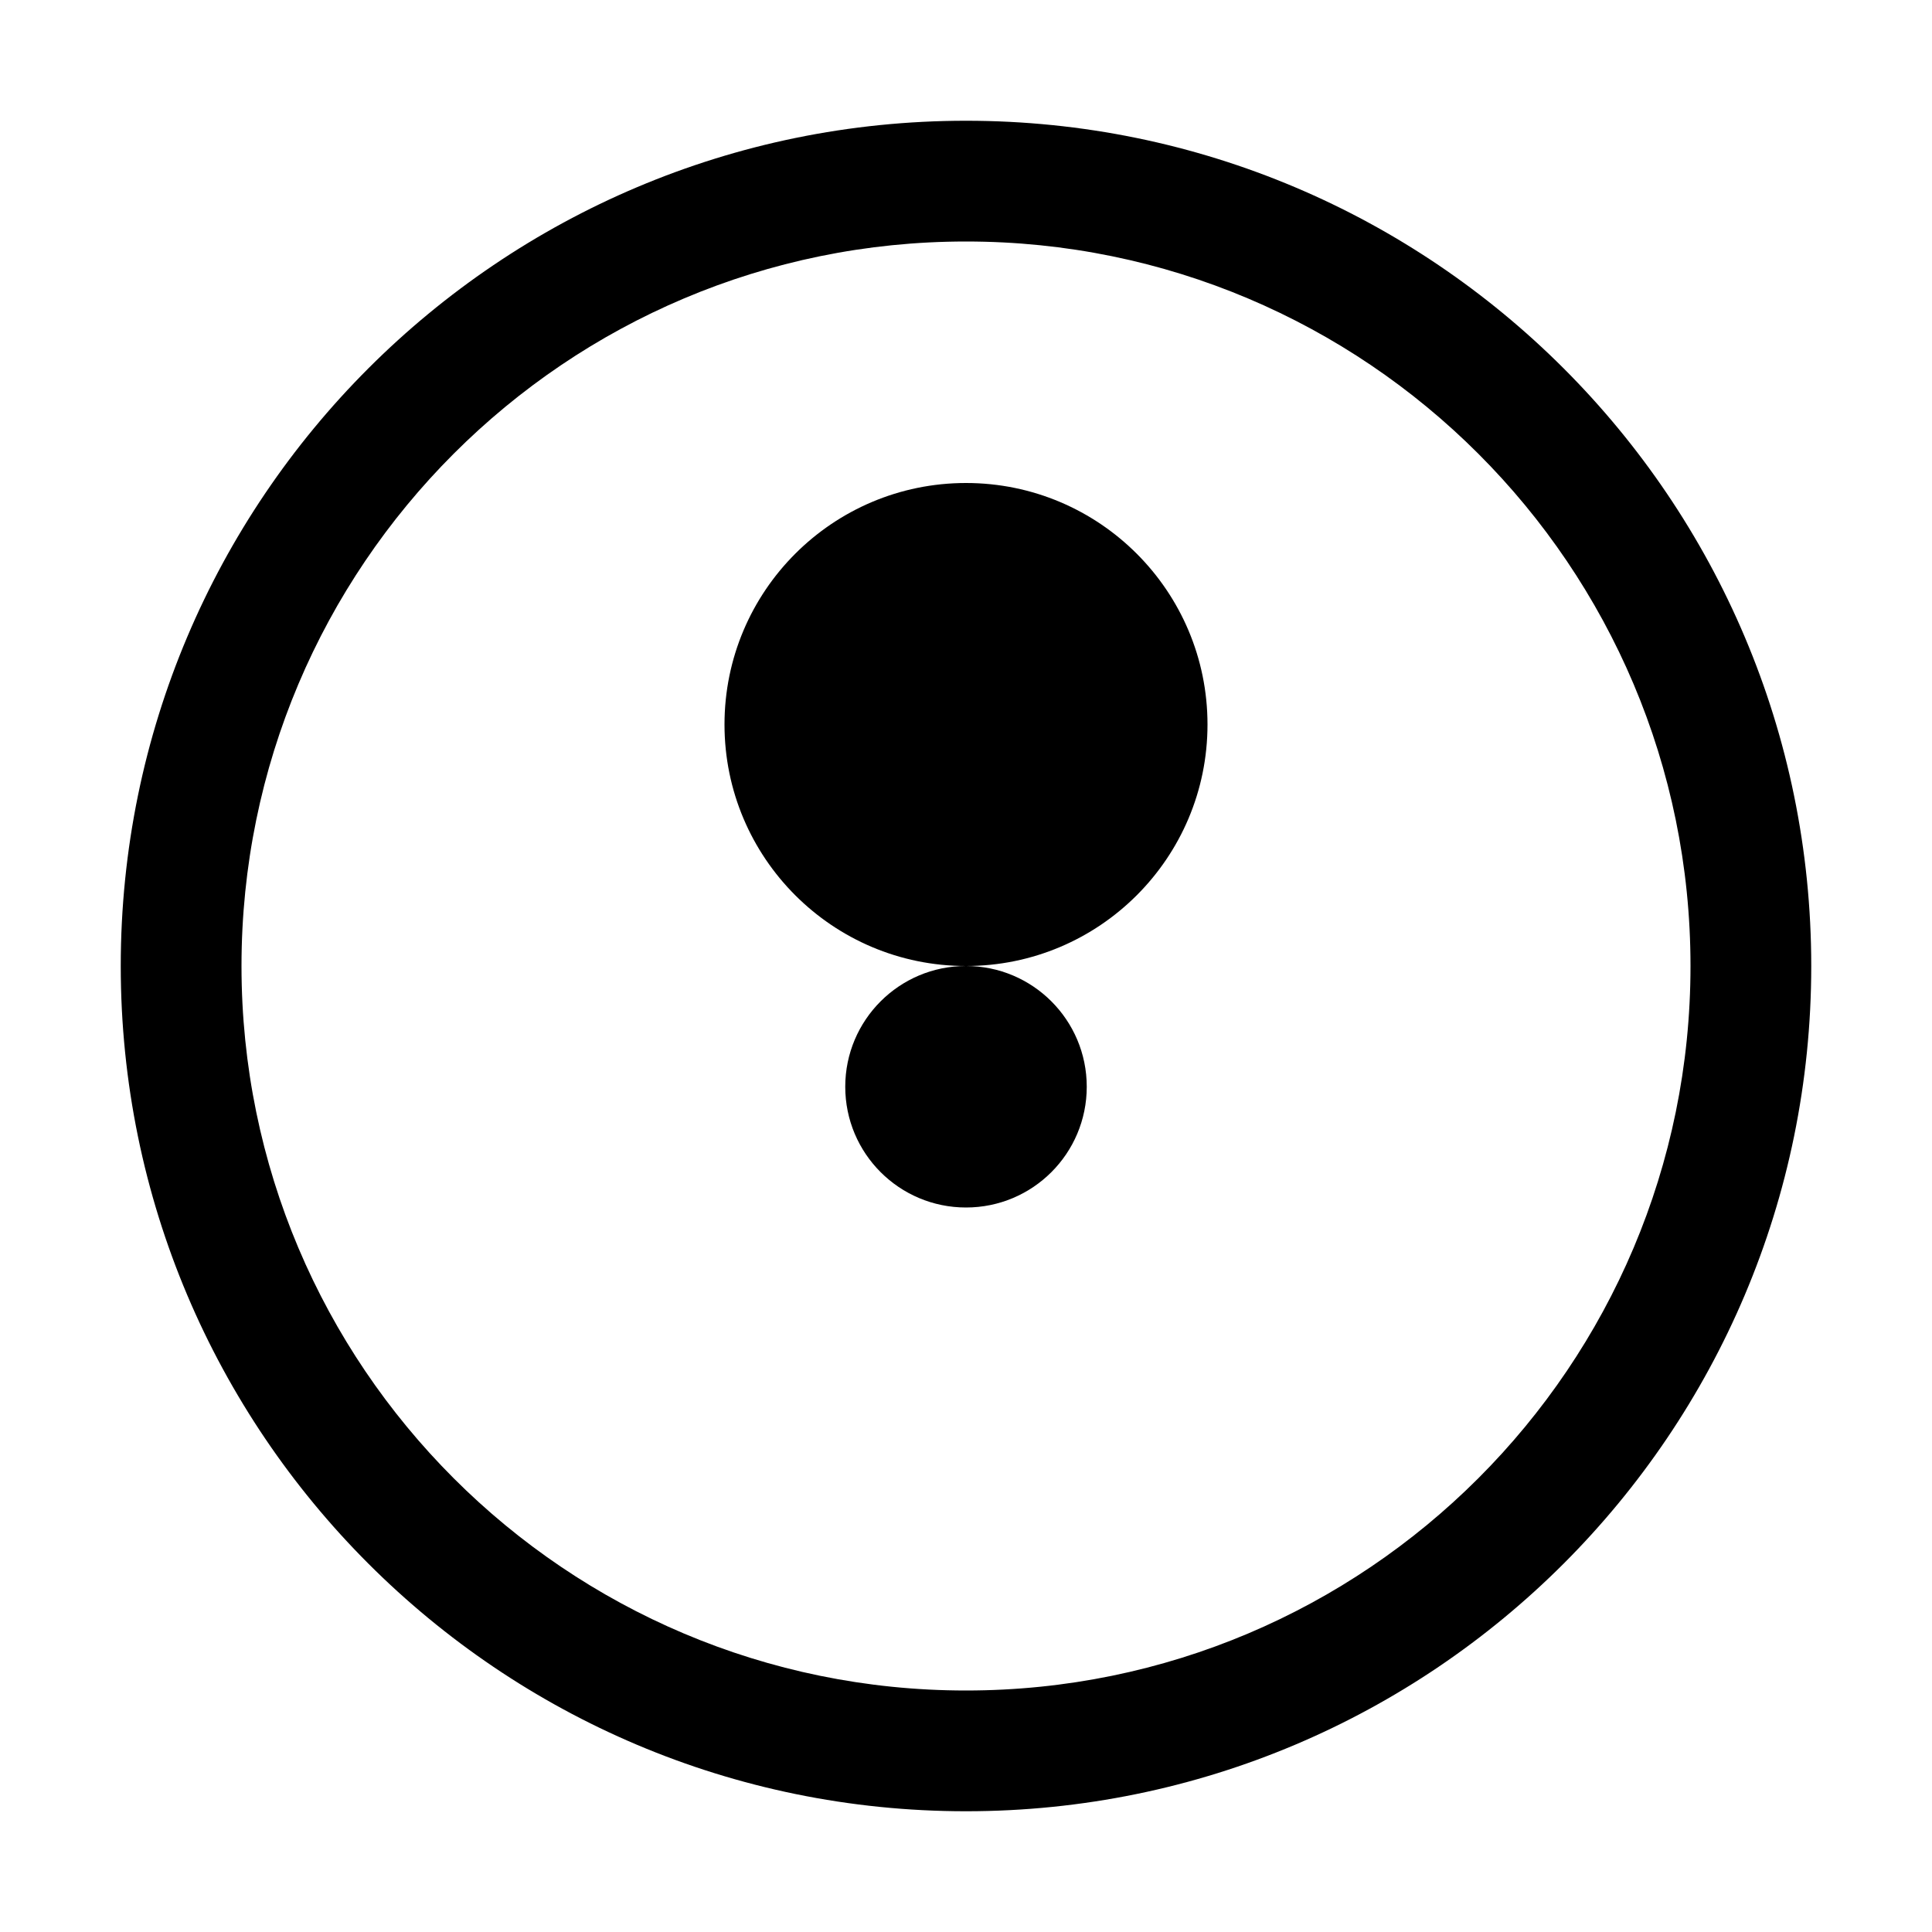
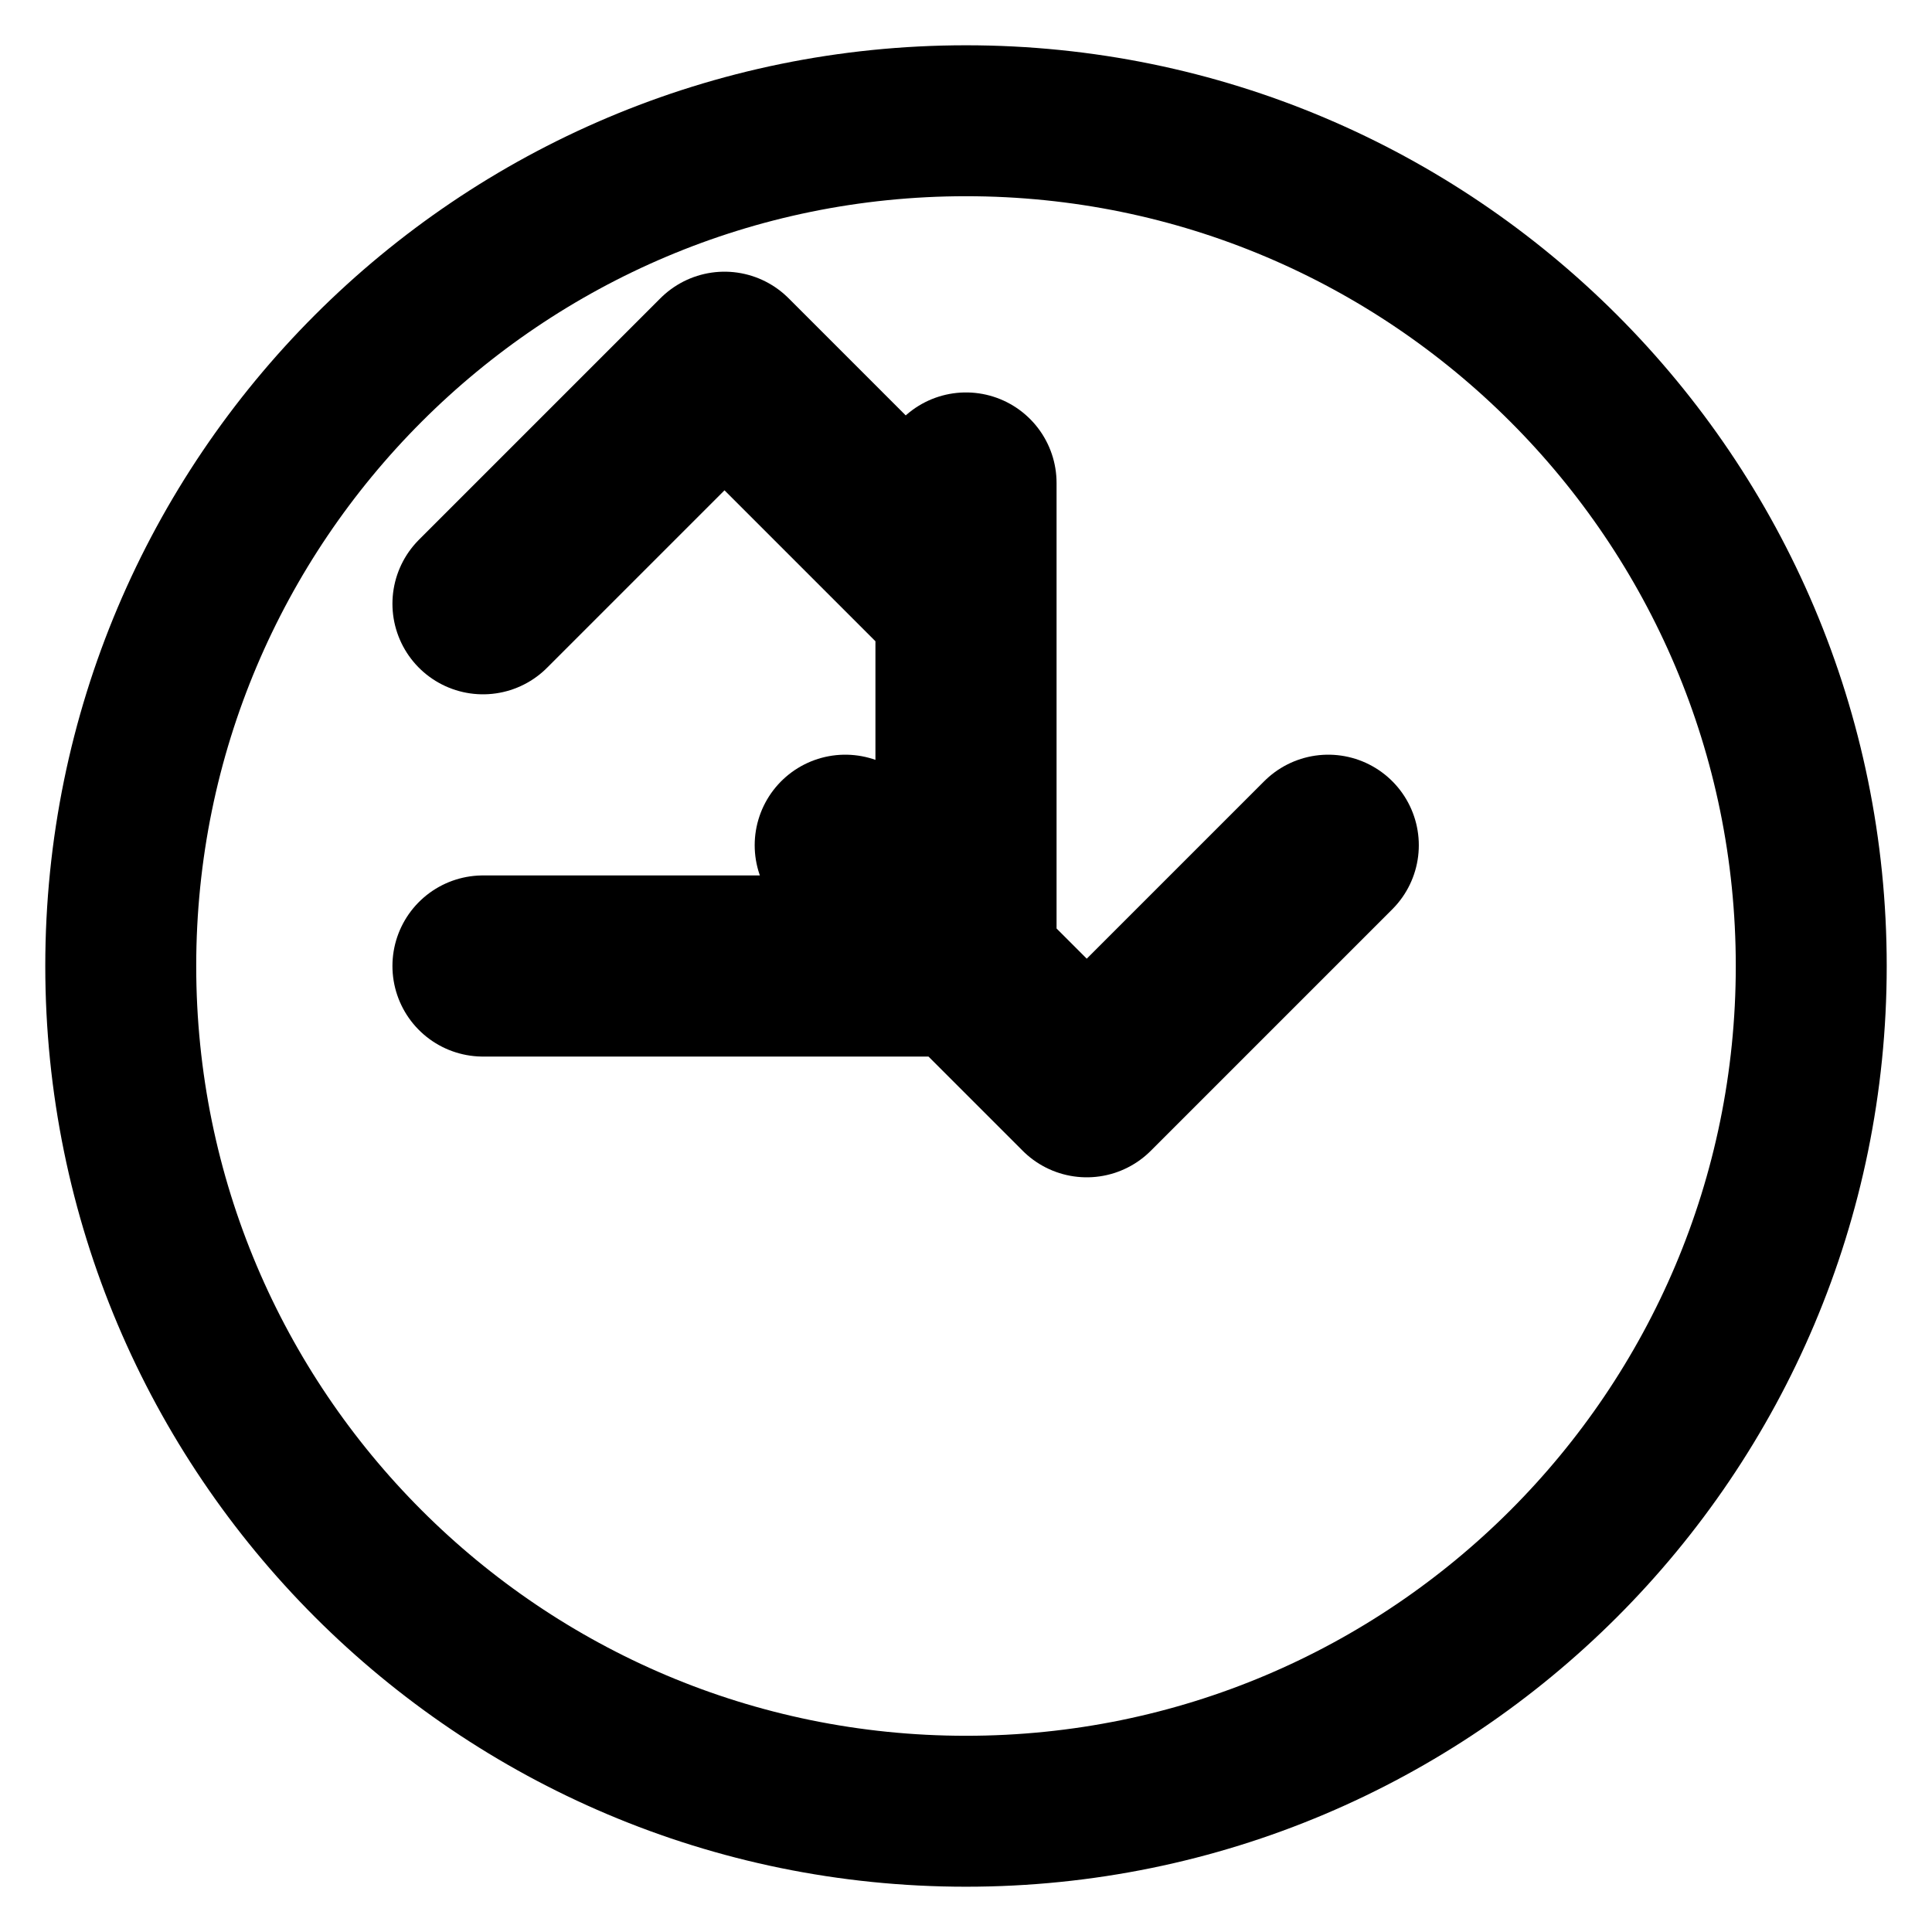
- <svg xmlns="http://www.w3.org/2000/svg" viewBox="0 0 32 32">
-   <path d="M16 2C8.27 2 2 8.27 2 16s6.27 14 14 14 14-6.27 14-14S23.73 2 16 2zm0 26c-6.627 0-12-5.373-12-12s5.373-12 12-12 12 5.373 12 12-5.373 12-12 12z" fill="currentColor" />
-   <path d="M16 8c-2.209 0-4 1.791-4 4s1.791 4 4 4 4-1.791 4-4-1.791-4-4-4z" fill="currentColor" />
-   <path d="M16 20c-1.105 0-2-.895-2-2s.895-2 2-2 2 .895 2 2-.895 2-2 2z" fill="currentColor" />
+ <svg xmlns="http://www.w3.org/2000/svg" viewBox="0 0 32 32" fill="none" stroke="currentColor" stroke-width="2.5" stroke-linecap="round" stroke-linejoin="round">
+   <circle cx="16" cy="16" r="14" />
+   <path d="M8 16h8M16 8v8M8 10l4-4 4 4M22 14l-4 4-4-4" stroke-width="3" />
</svg>
